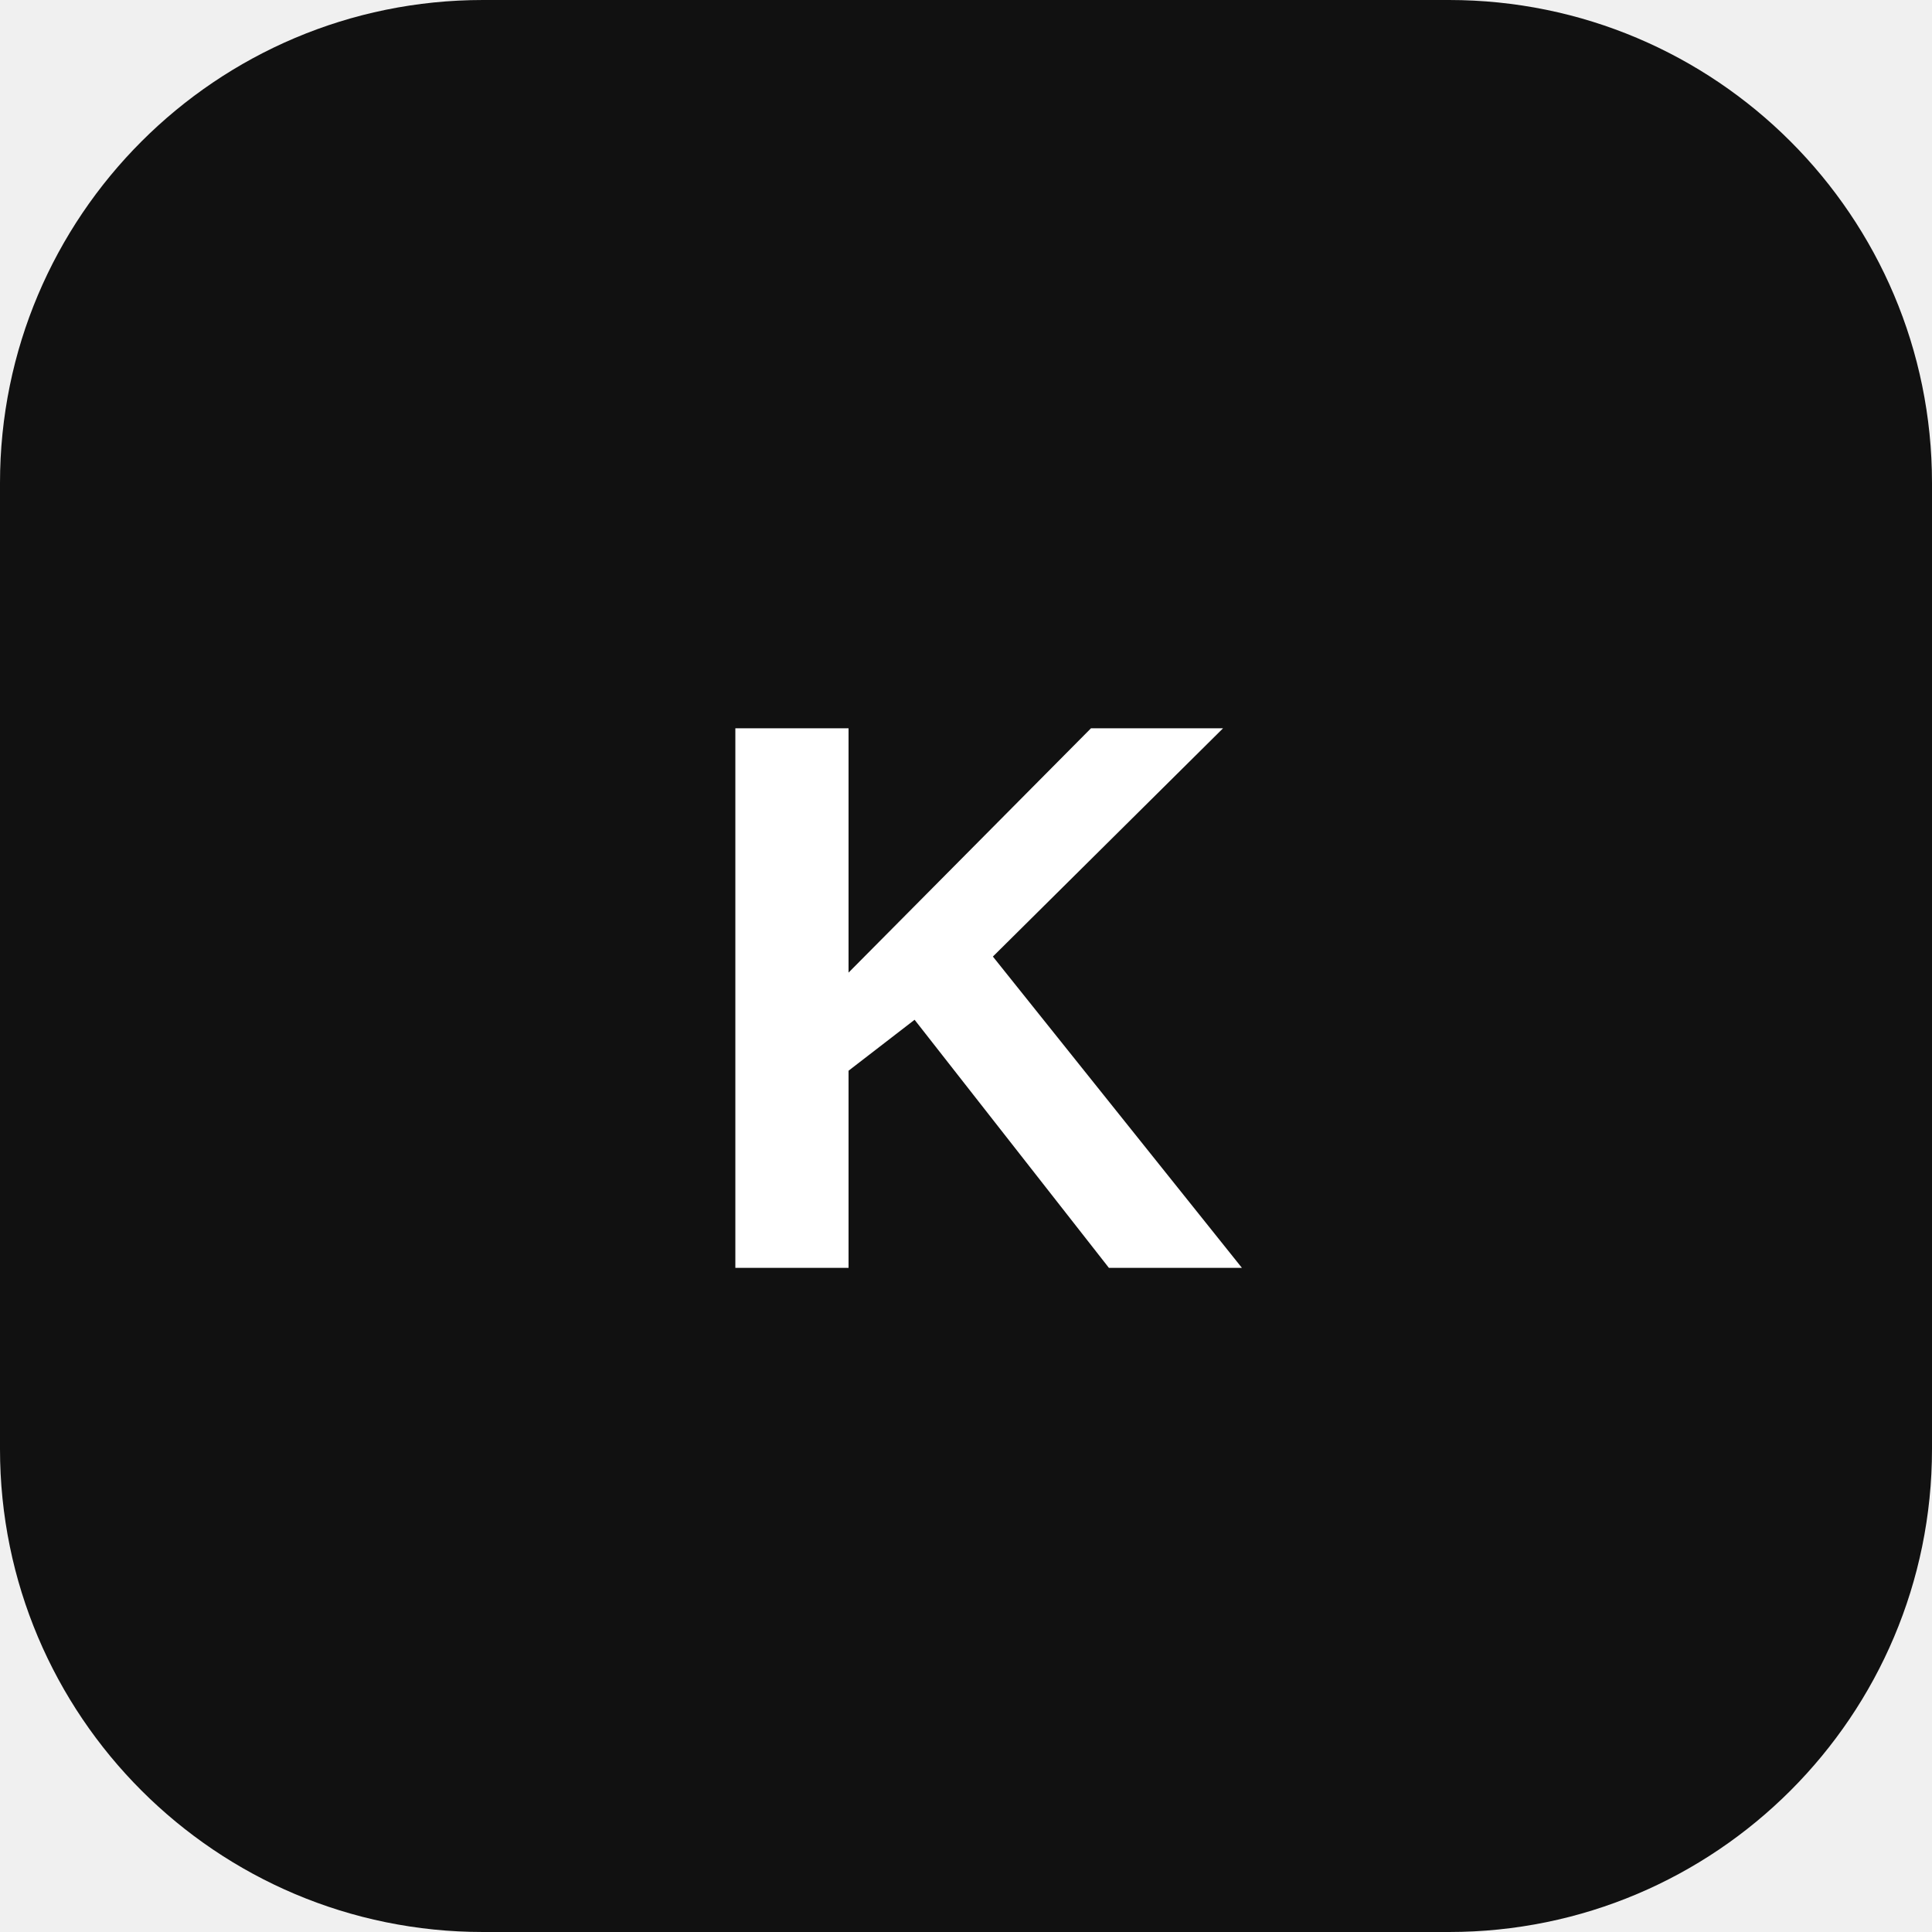
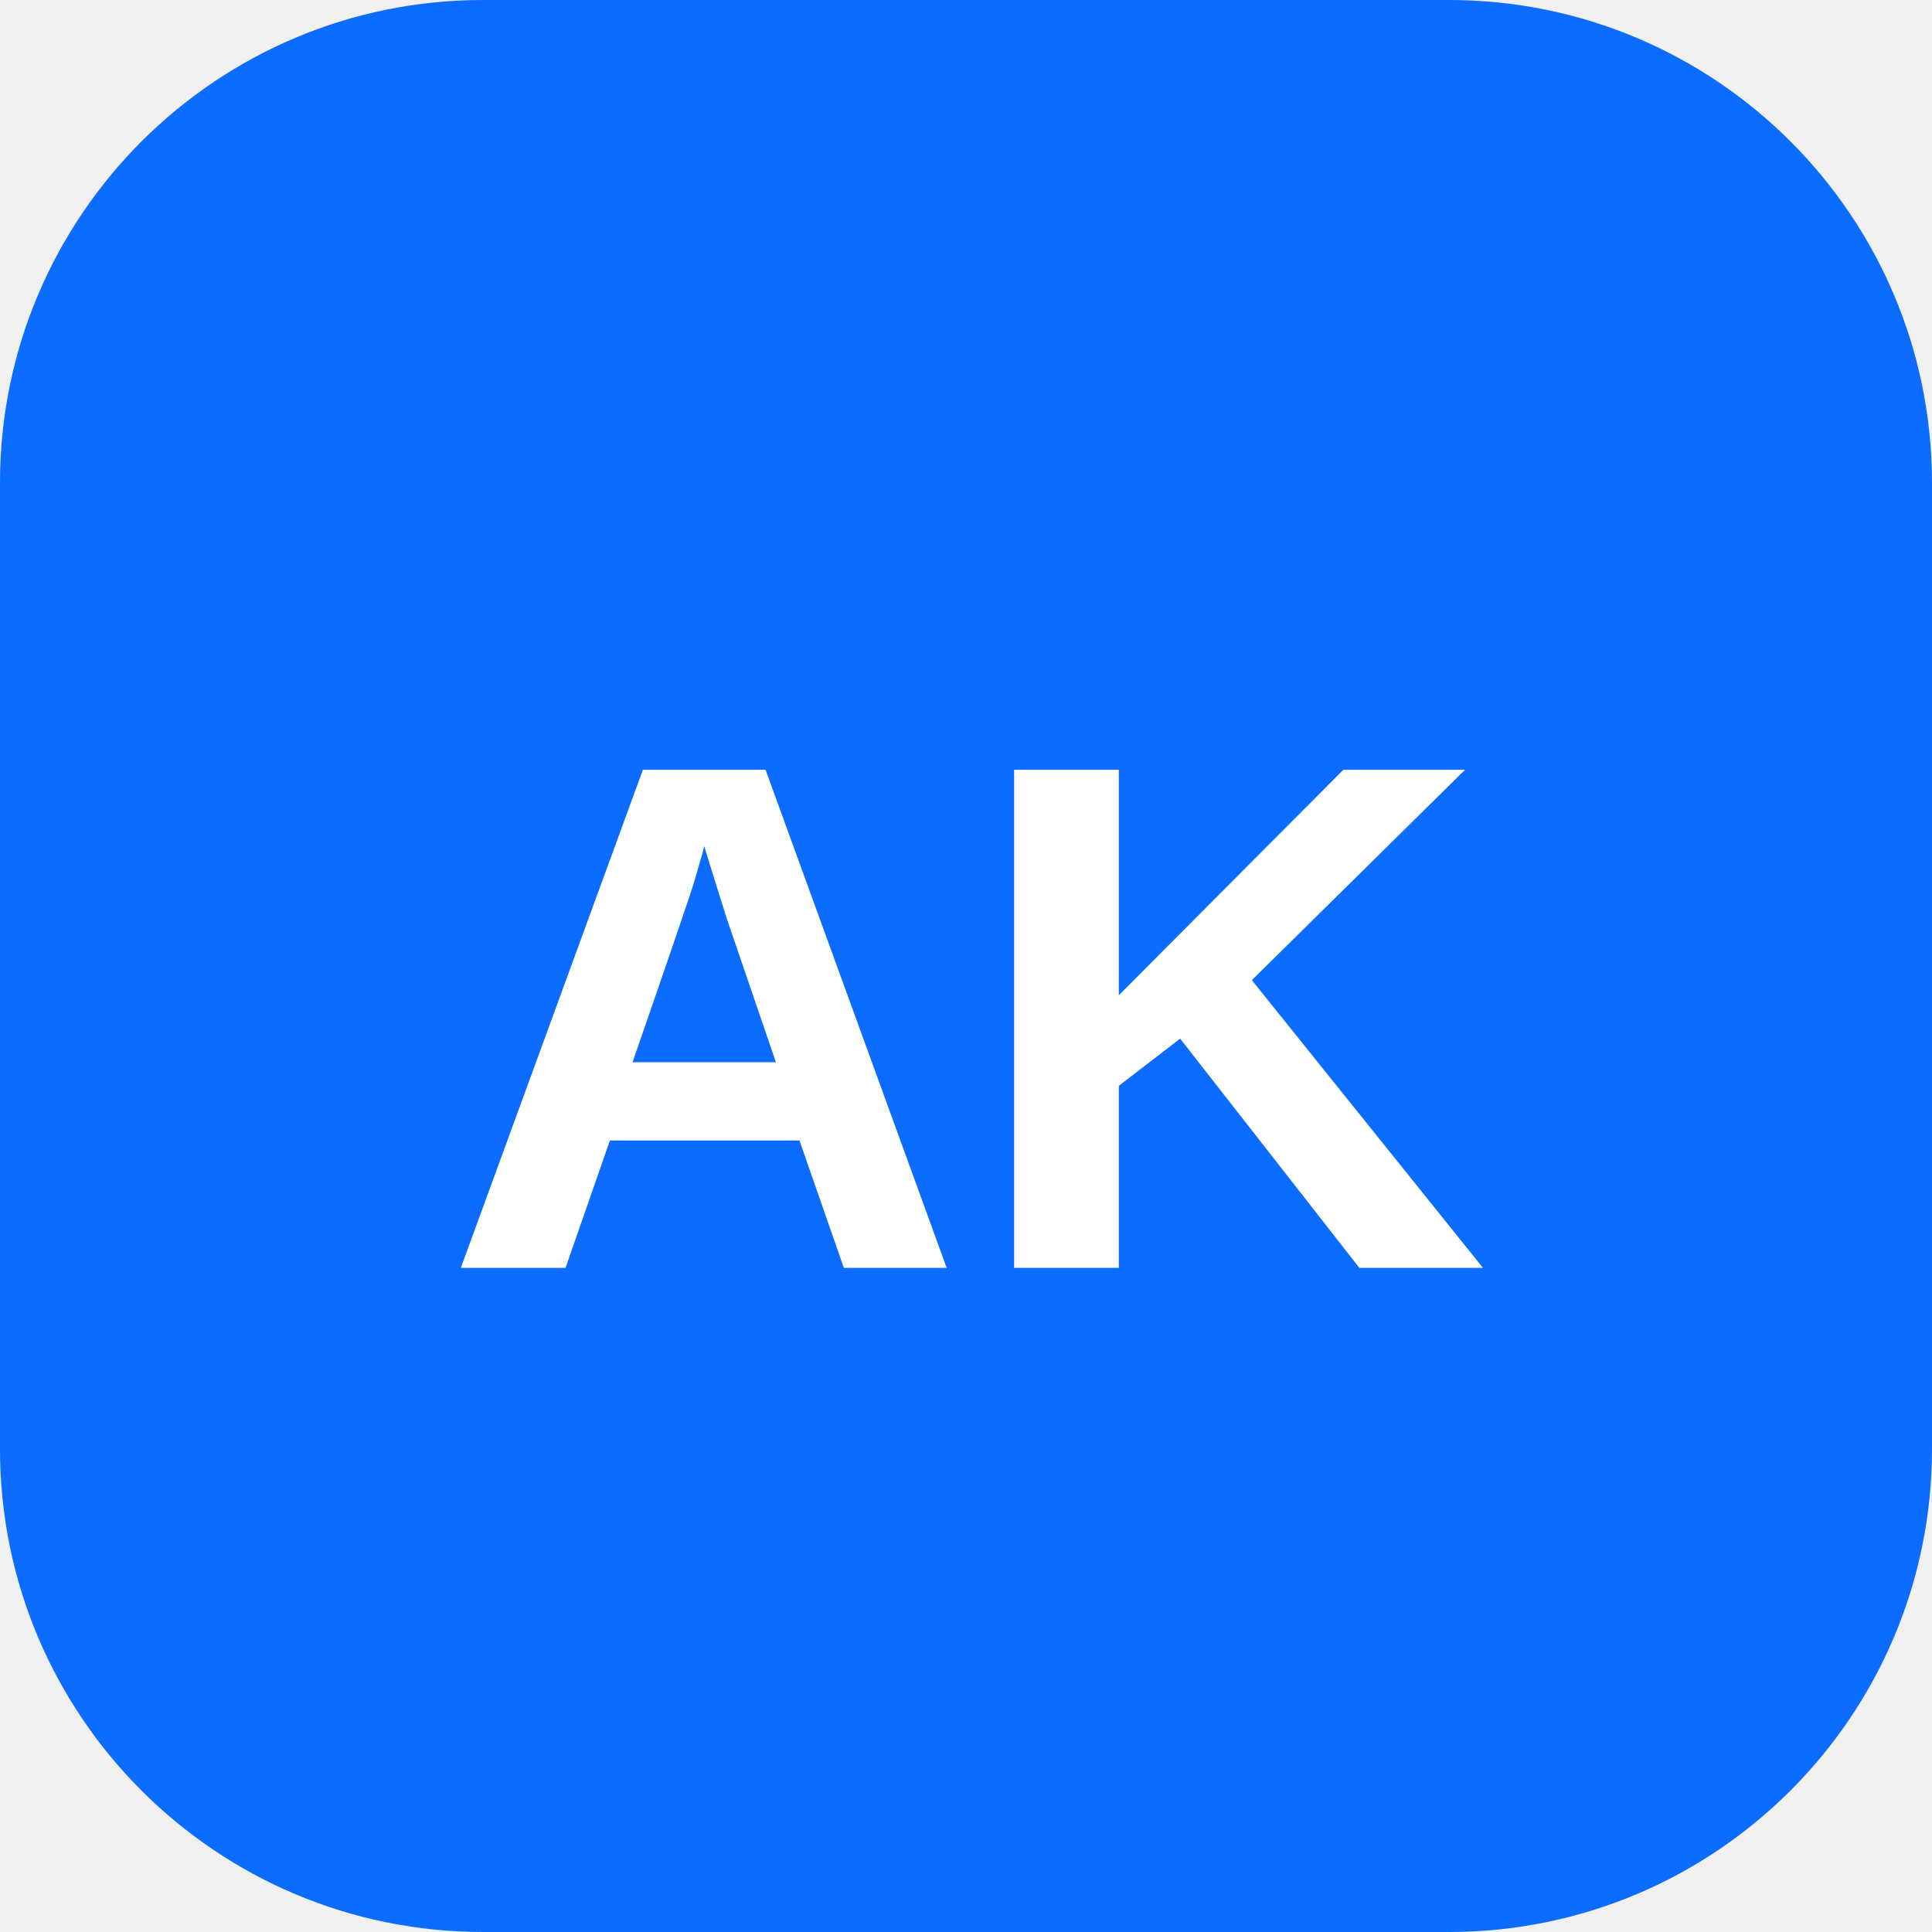
<svg xmlns="http://www.w3.org/2000/svg" viewBox="0 0 32 32">
-   <rect width="32" height="32" rx="8" fill="#111" />
-   <text x="16" y="21" text-anchor="middle" font-family="Arial, sans-serif" font-size="13" fill="#fff" font-weight="700">K</text>
+   <rect width="32" height="32" rx="8" fill="#0b6cff" />
+   <text x="16" y="21" text-anchor="middle" font-family="Arial, sans-serif" font-size="12" fill="#fff" font-weight="700">AK</text>
</svg>
